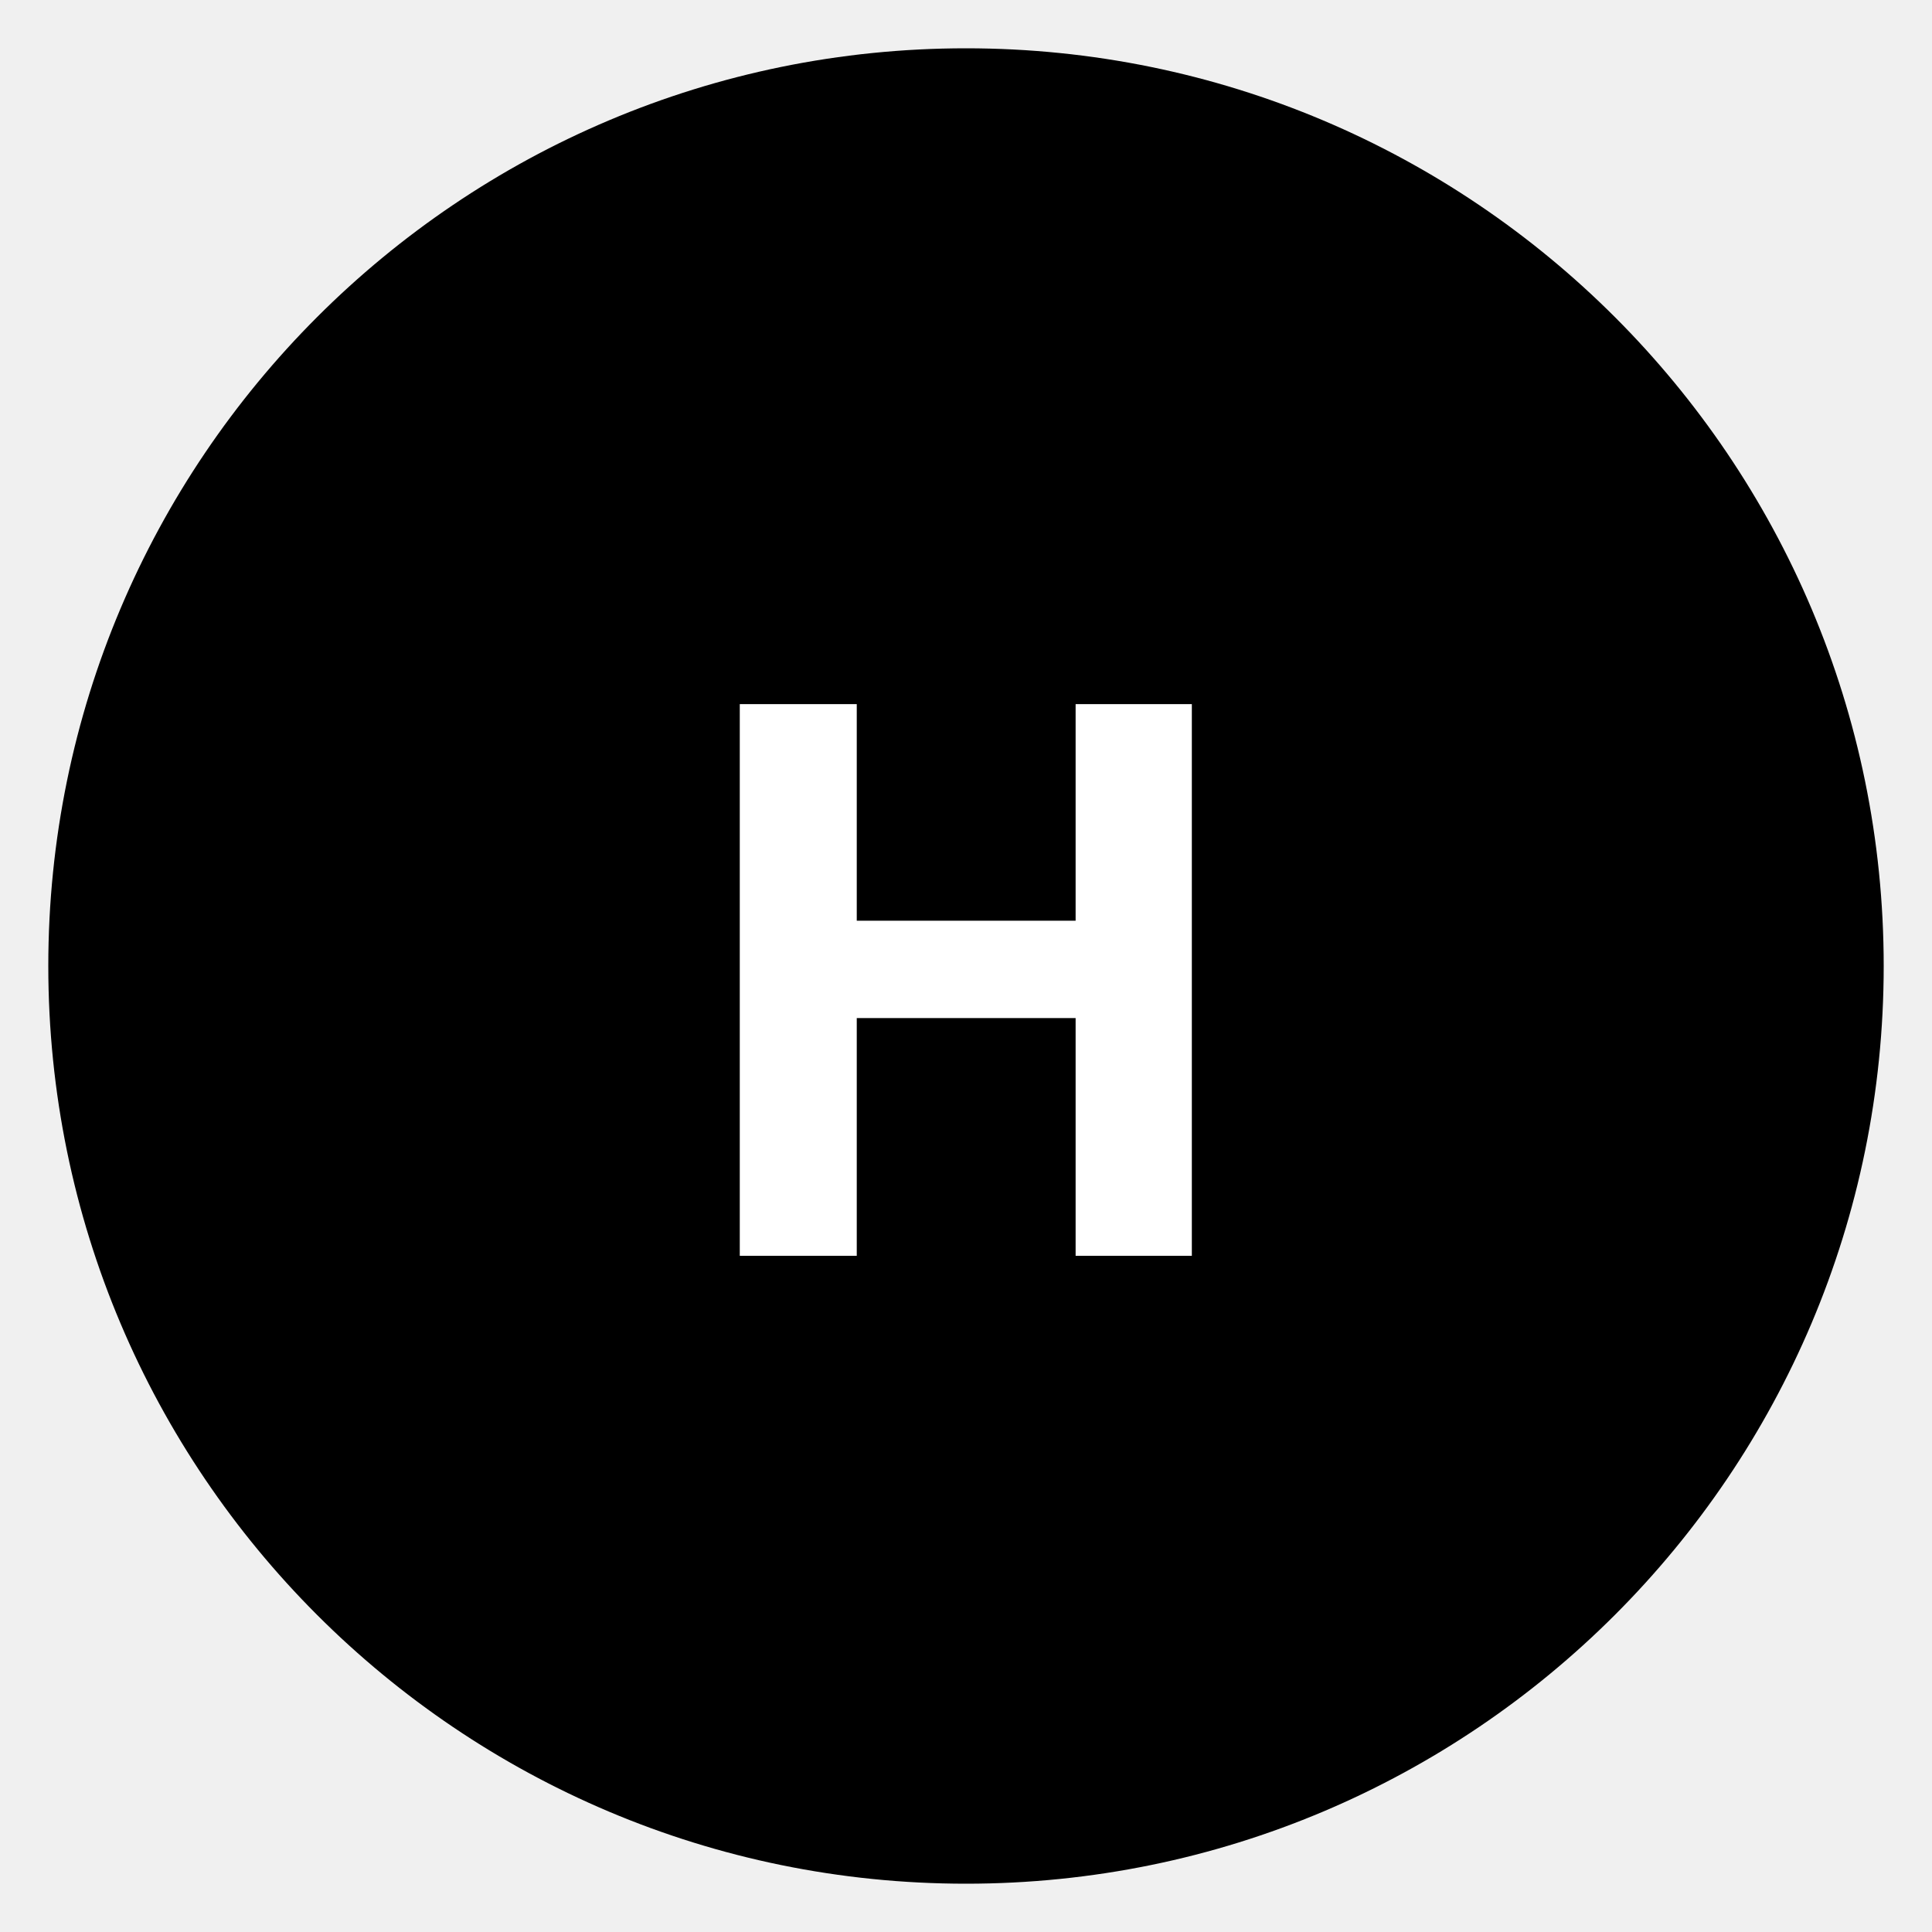
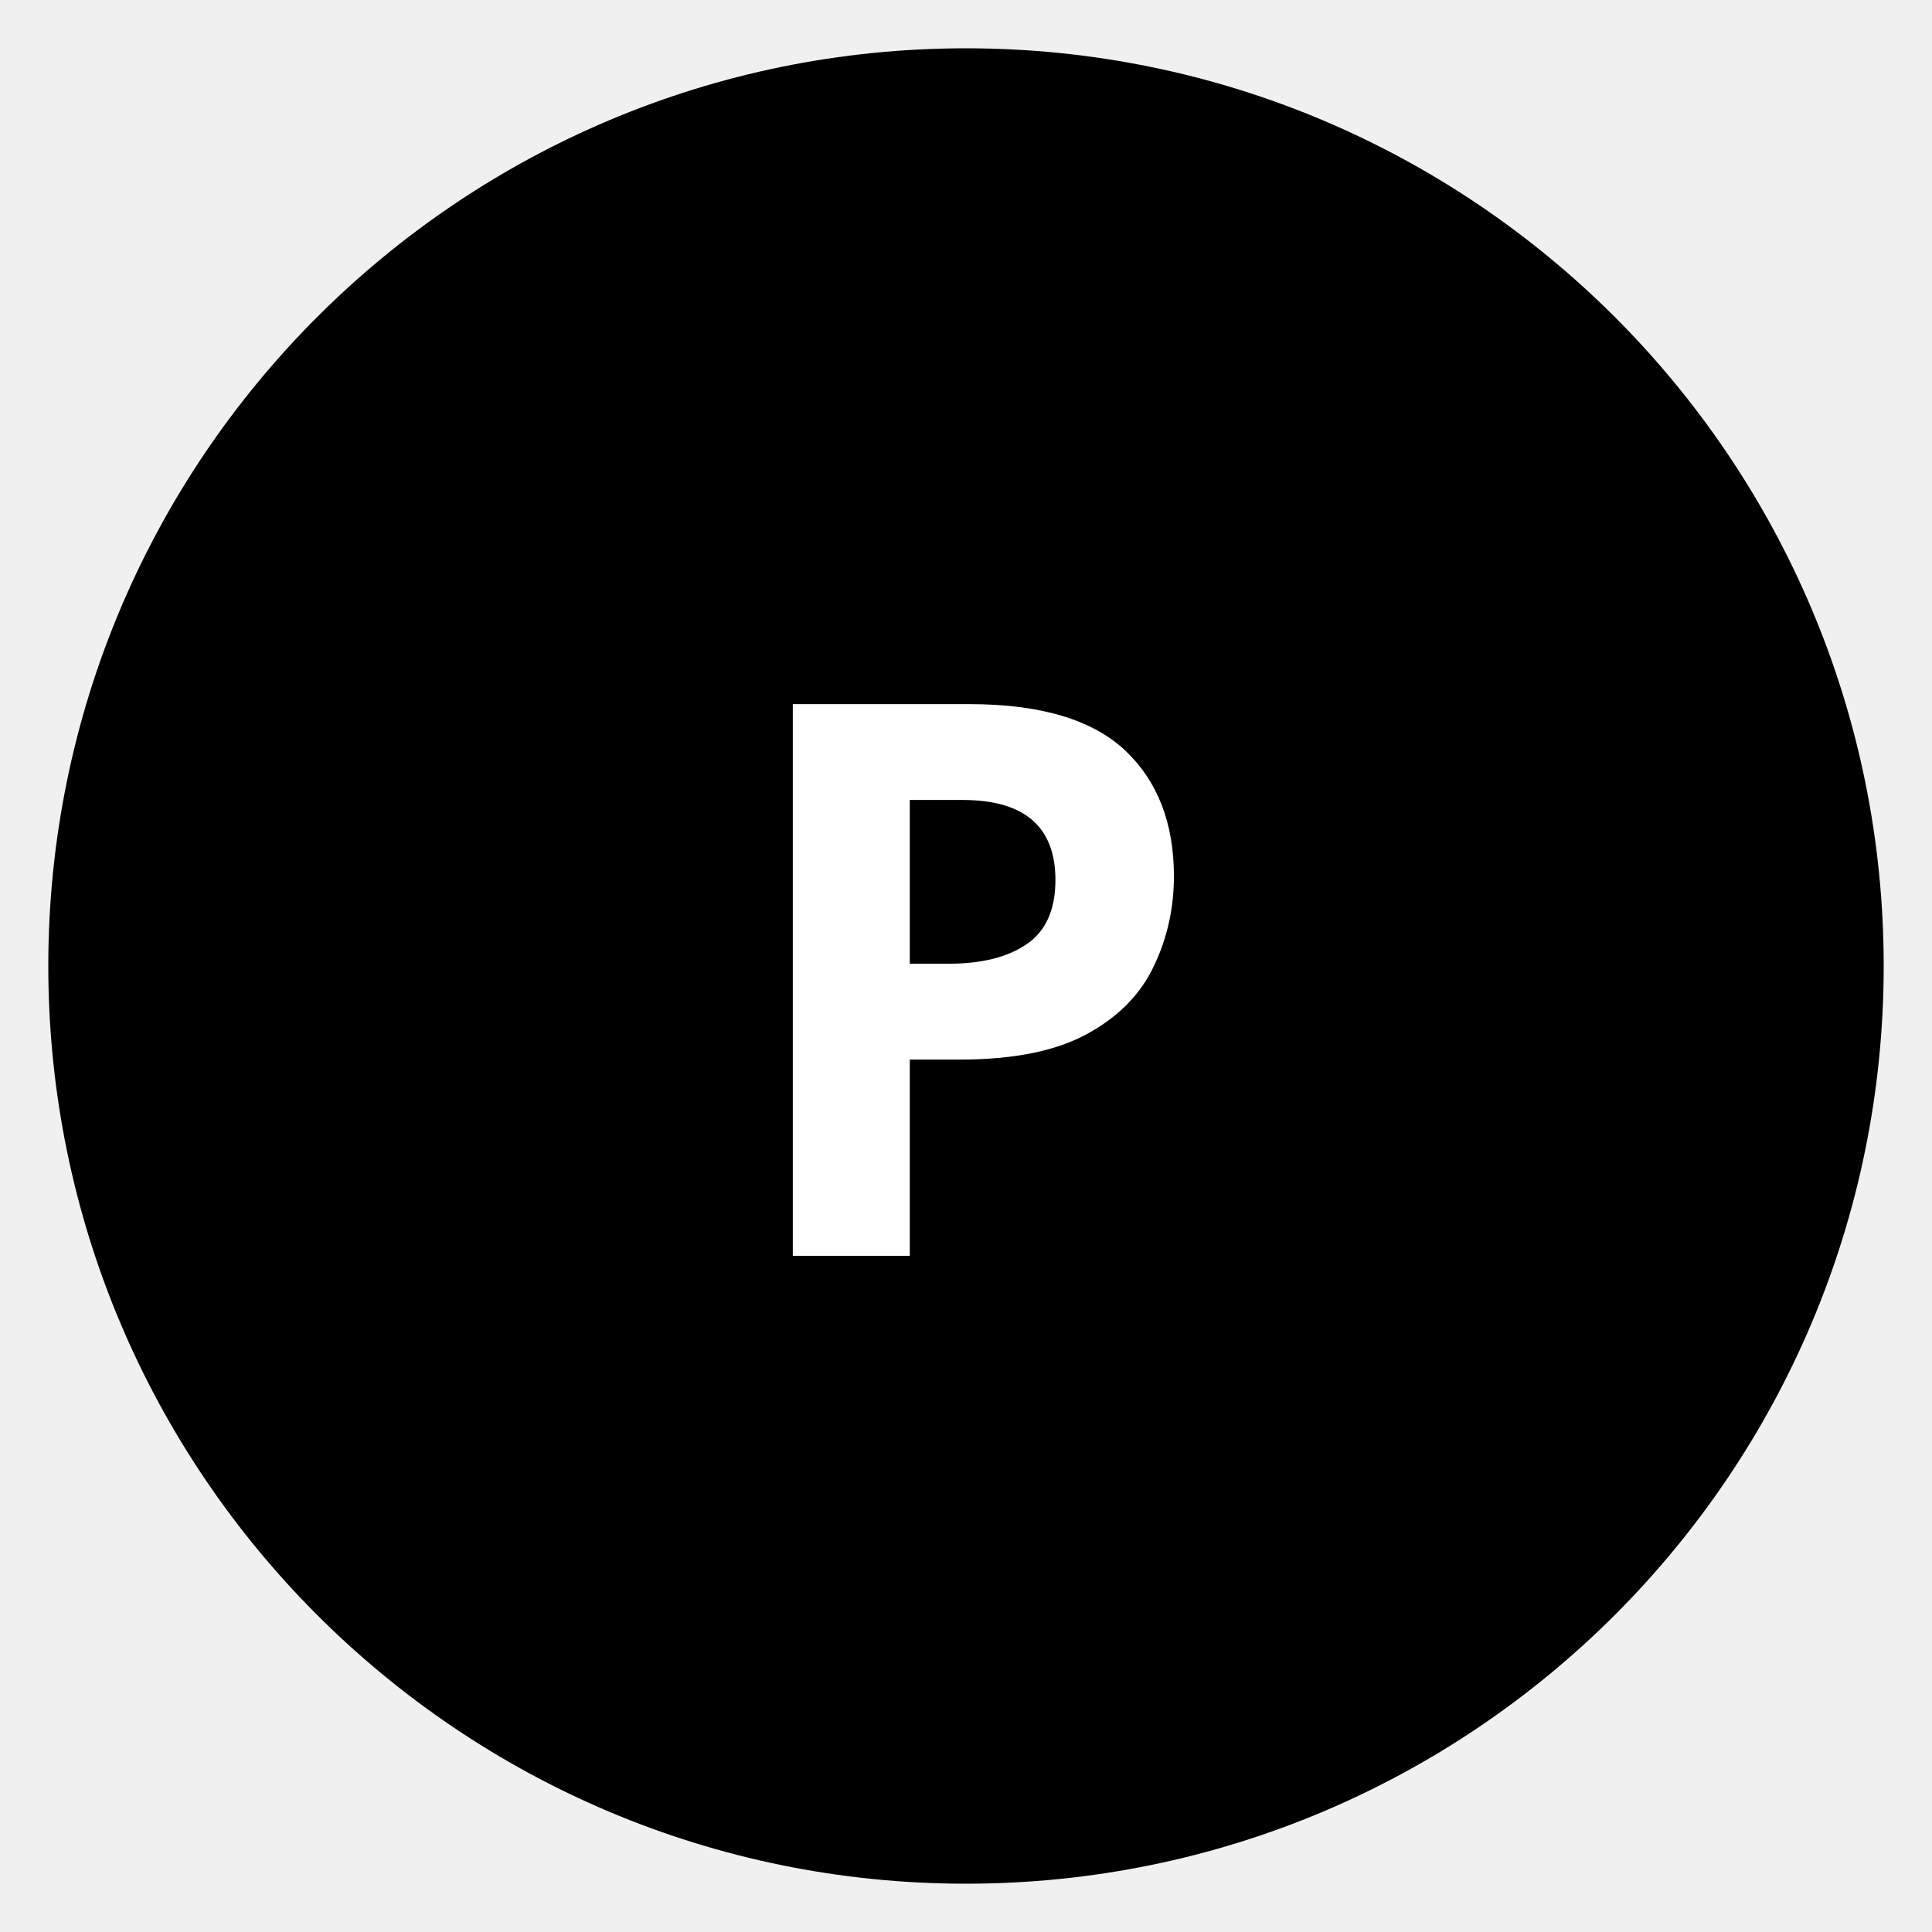
<svg xmlns="http://www.w3.org/2000/svg" width="40" height="40" viewBox="0 0 40 40" fill="none">
  <circle cx="20" cy="20" r="18" fill="currentColor" stroke="currentColor" stroke-width="2" />
-   <text x="20" y="26" text-anchor="middle" fill="white" font-family="system-ui, sans-serif" font-size="16" font-weight="bold">H</text>
+   <text x="20" y="26" text-anchor="middle" fill="white" font-family="system-ui, sans-serif" font-size="16" font-weight="bold">P</text>
</svg>
